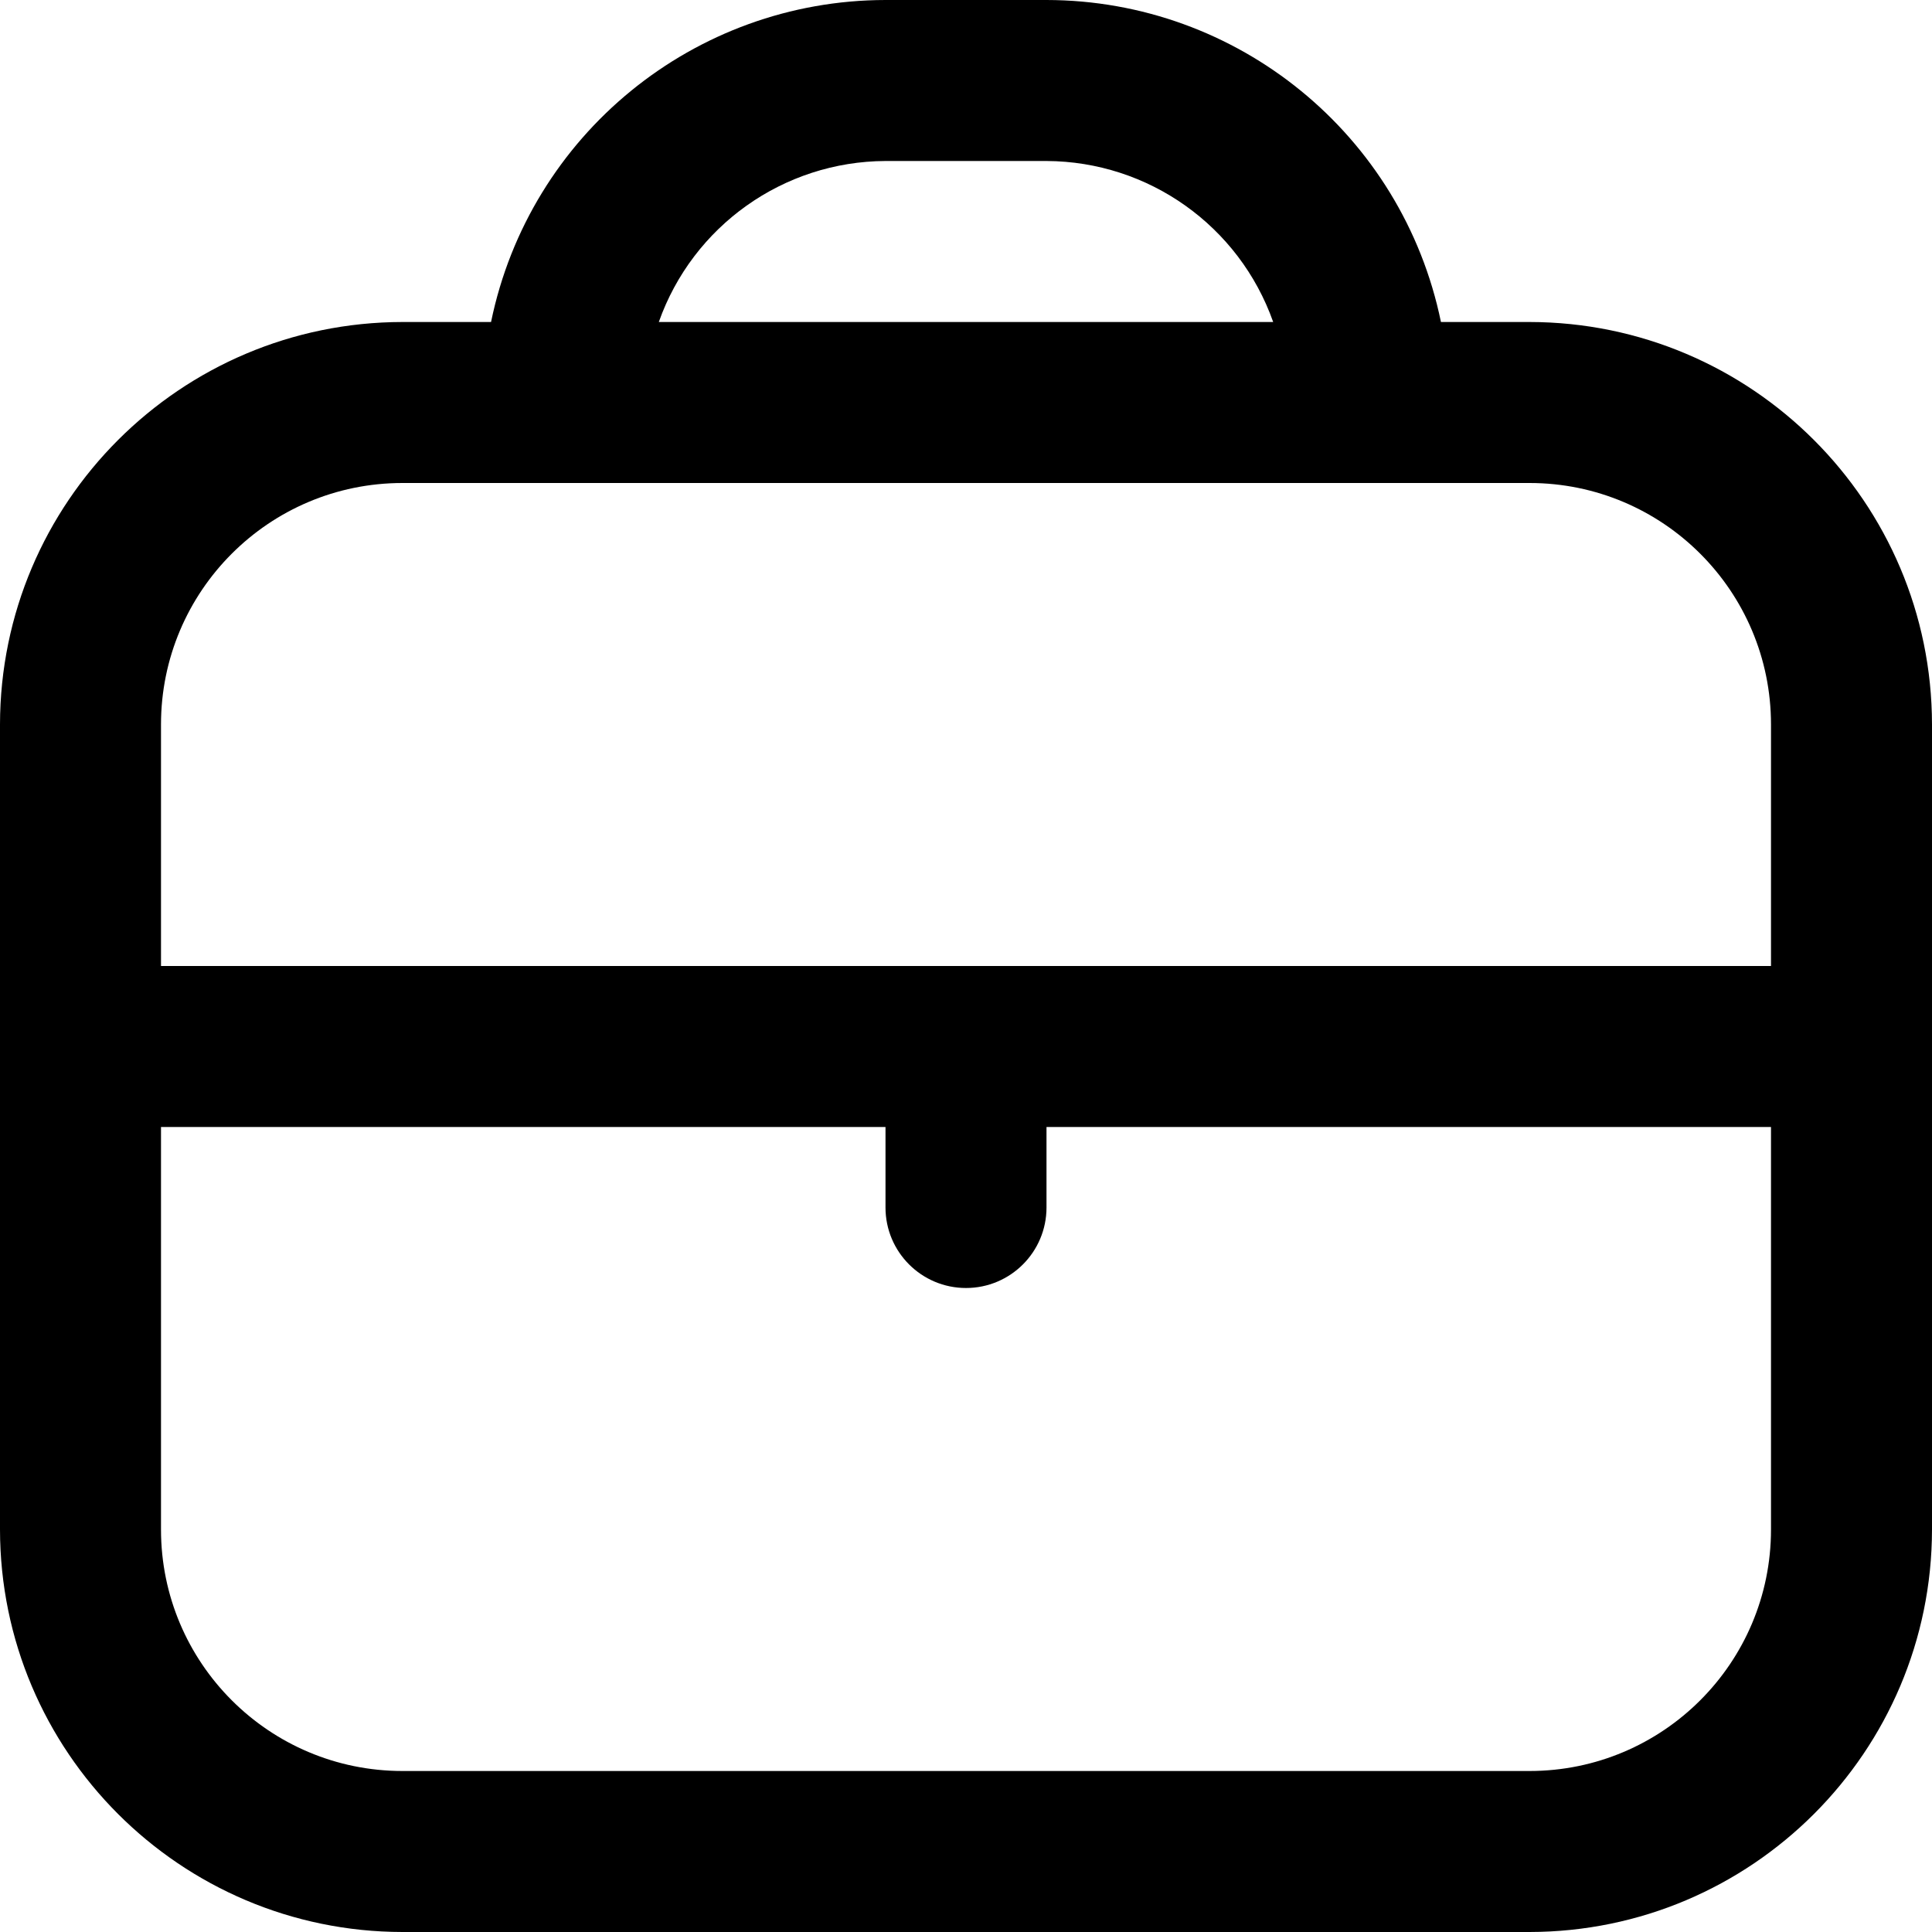
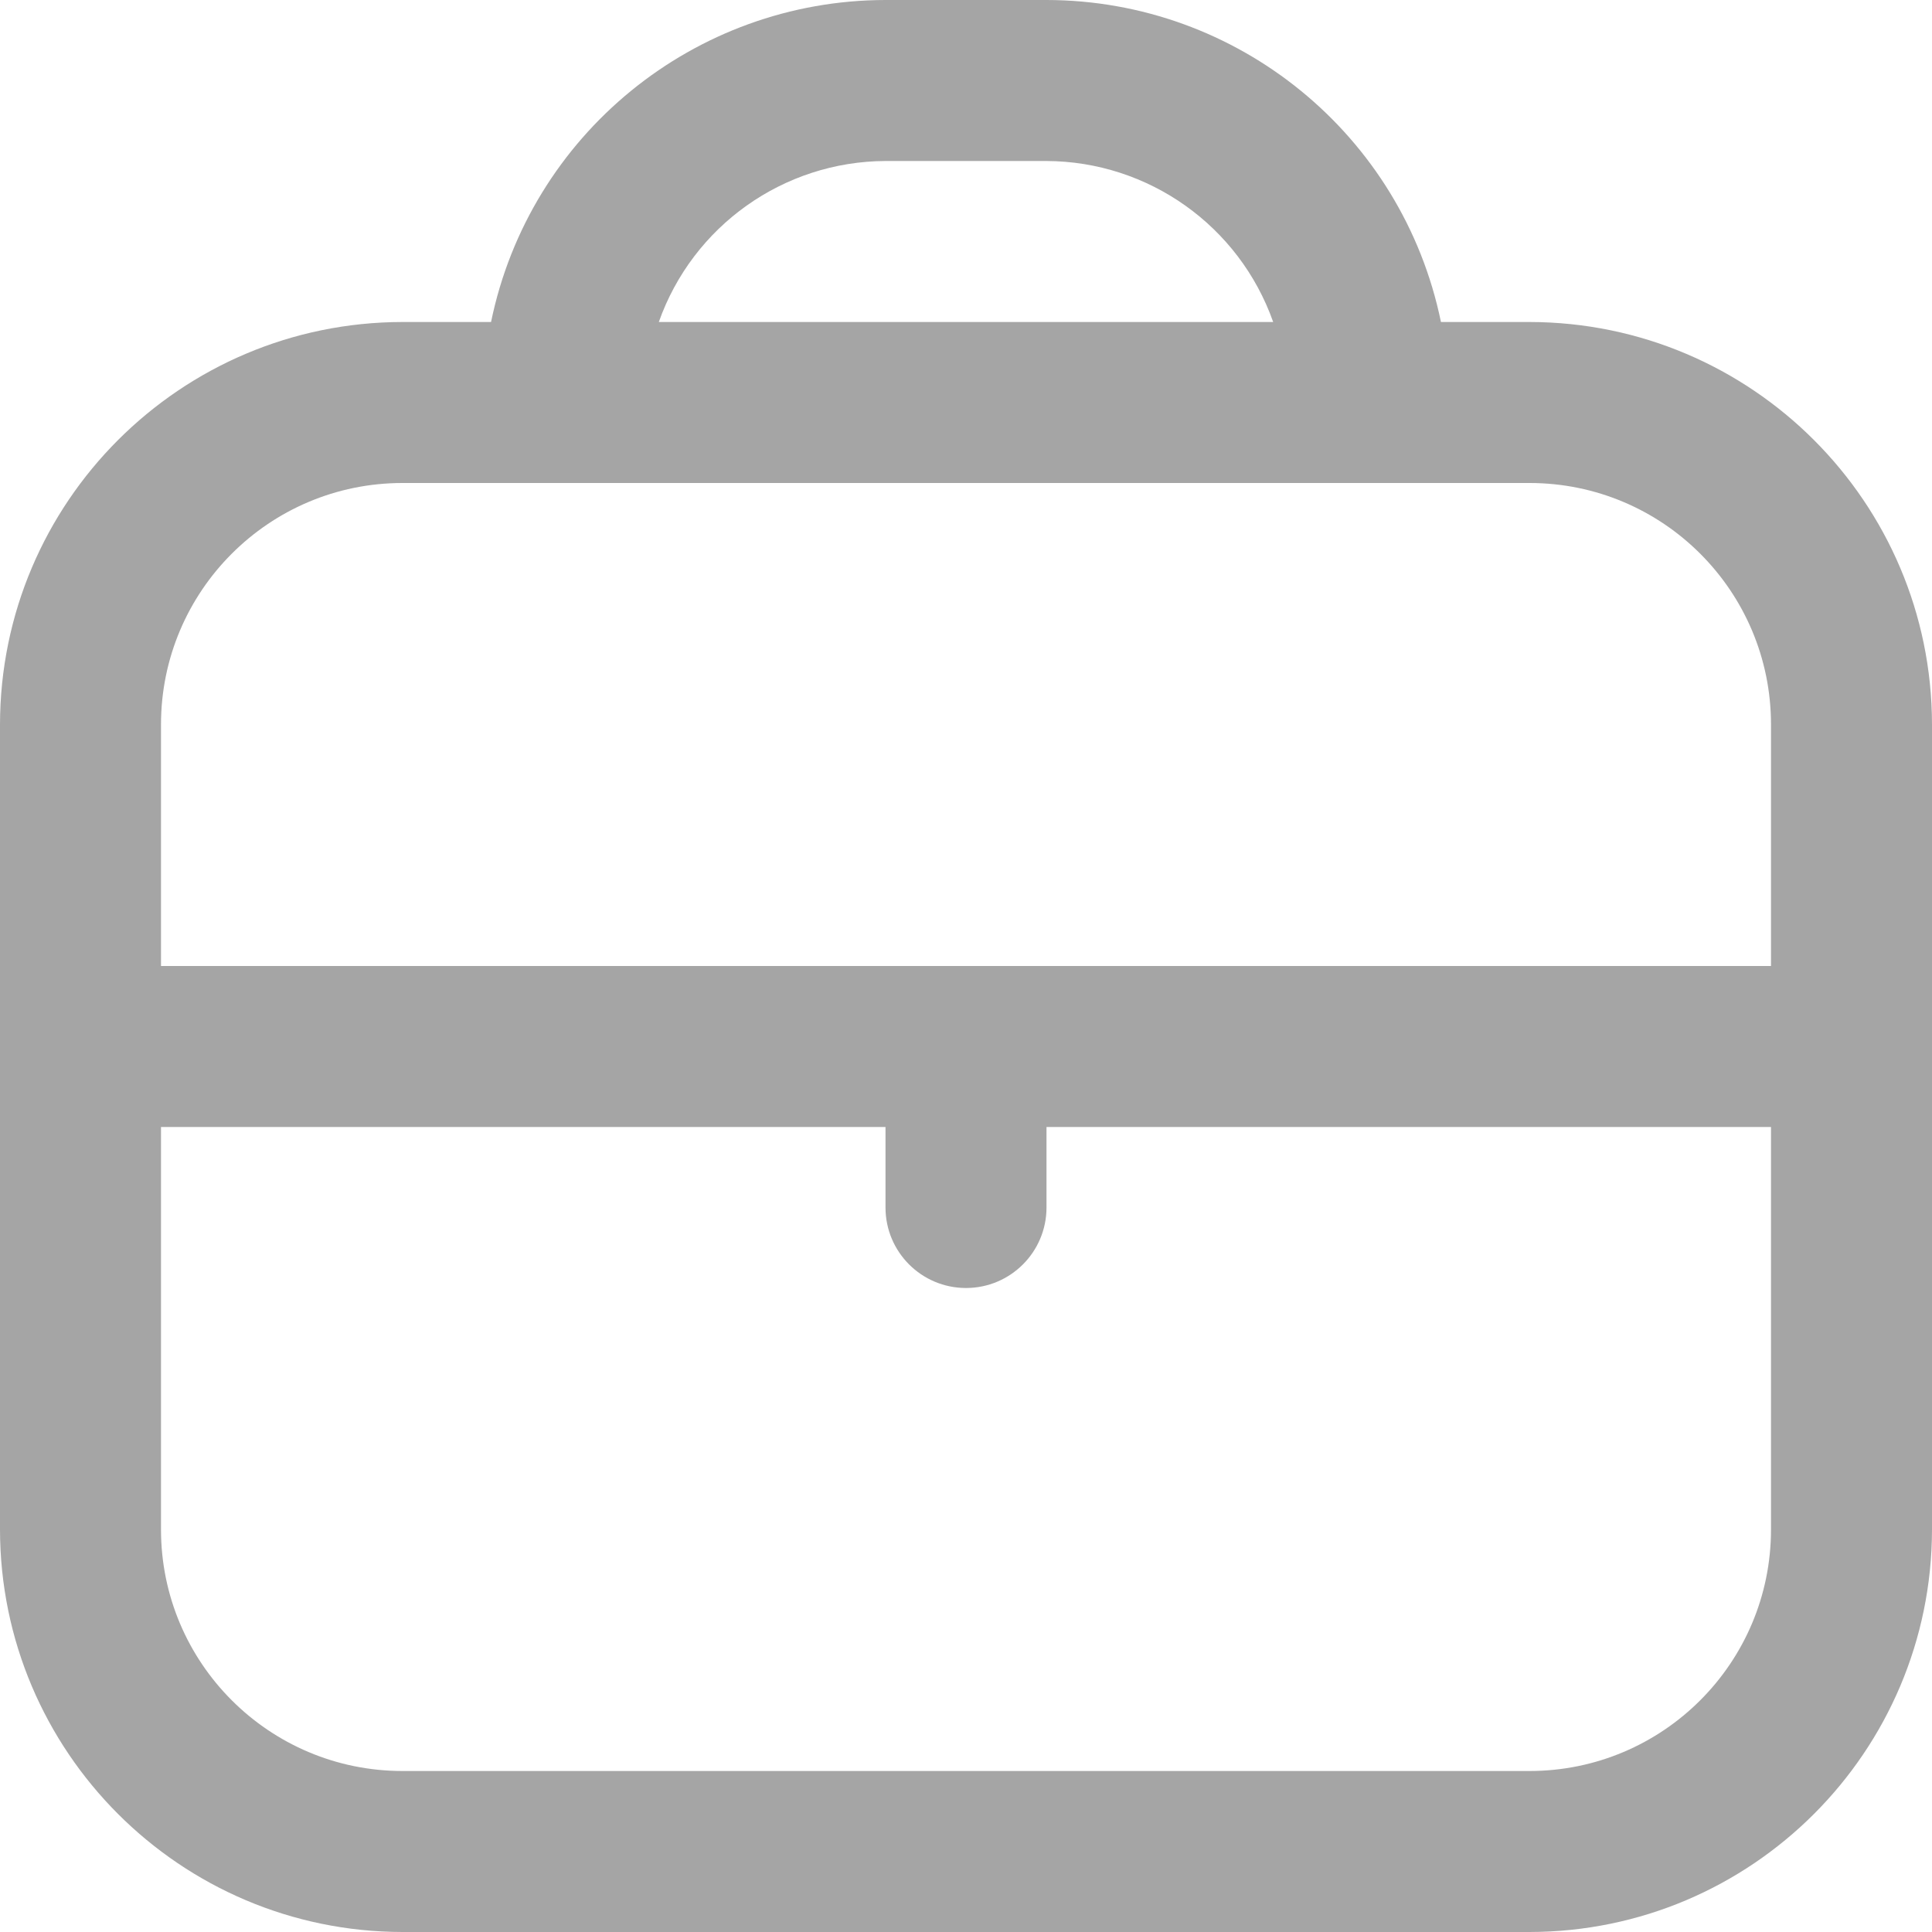
<svg xmlns="http://www.w3.org/2000/svg" id="Outline" viewBox="0 0 24 24">
-   <path d="M19,4H17.9A5.009,5.009,0,0,0,13,0H11A5.009,5.009,0,0,0,6.1,4H5A5.006,5.006,0,0,0,0,9V19a5.006,5.006,0,0,0,5,5H19a5.006,5.006,0,0,0,5-5V9A5.006,5.006,0,0,0,19,4ZM11,2h2a3,3,0,0,1,2.816,2H8.184A3,3,0,0,1,11,2ZM5,6H19a3,3,0,0,1,3,3v3H2V9A3,3,0,0,1,5,6ZM19,22H5a3,3,0,0,1-3-3V14h9v1a1,1,0,0,0,2,0V14h9v5A3,3,0,0,1,19,22Z" />
+   <path fill="#A5A5A5" d="M19,4H17.9A5.009,5.009,0,0,0,13,0H11A5.009,5.009,0,0,0,6.1,4H5A5.006,5.006,0,0,0,0,9V19a5.006,5.006,0,0,0,5,5H19a5.006,5.006,0,0,0,5-5V9A5.006,5.006,0,0,0,19,4ZM11,2h2a3,3,0,0,1,2.816,2H8.184A3,3,0,0,1,11,2ZM5,6H19a3,3,0,0,1,3,3v3H2V9A3,3,0,0,1,5,6ZM19,22H5a3,3,0,0,1-3-3V14h9v1a1,1,0,0,0,2,0V14h9v5A3,3,0,0,1,19,22Z" />
</svg>
